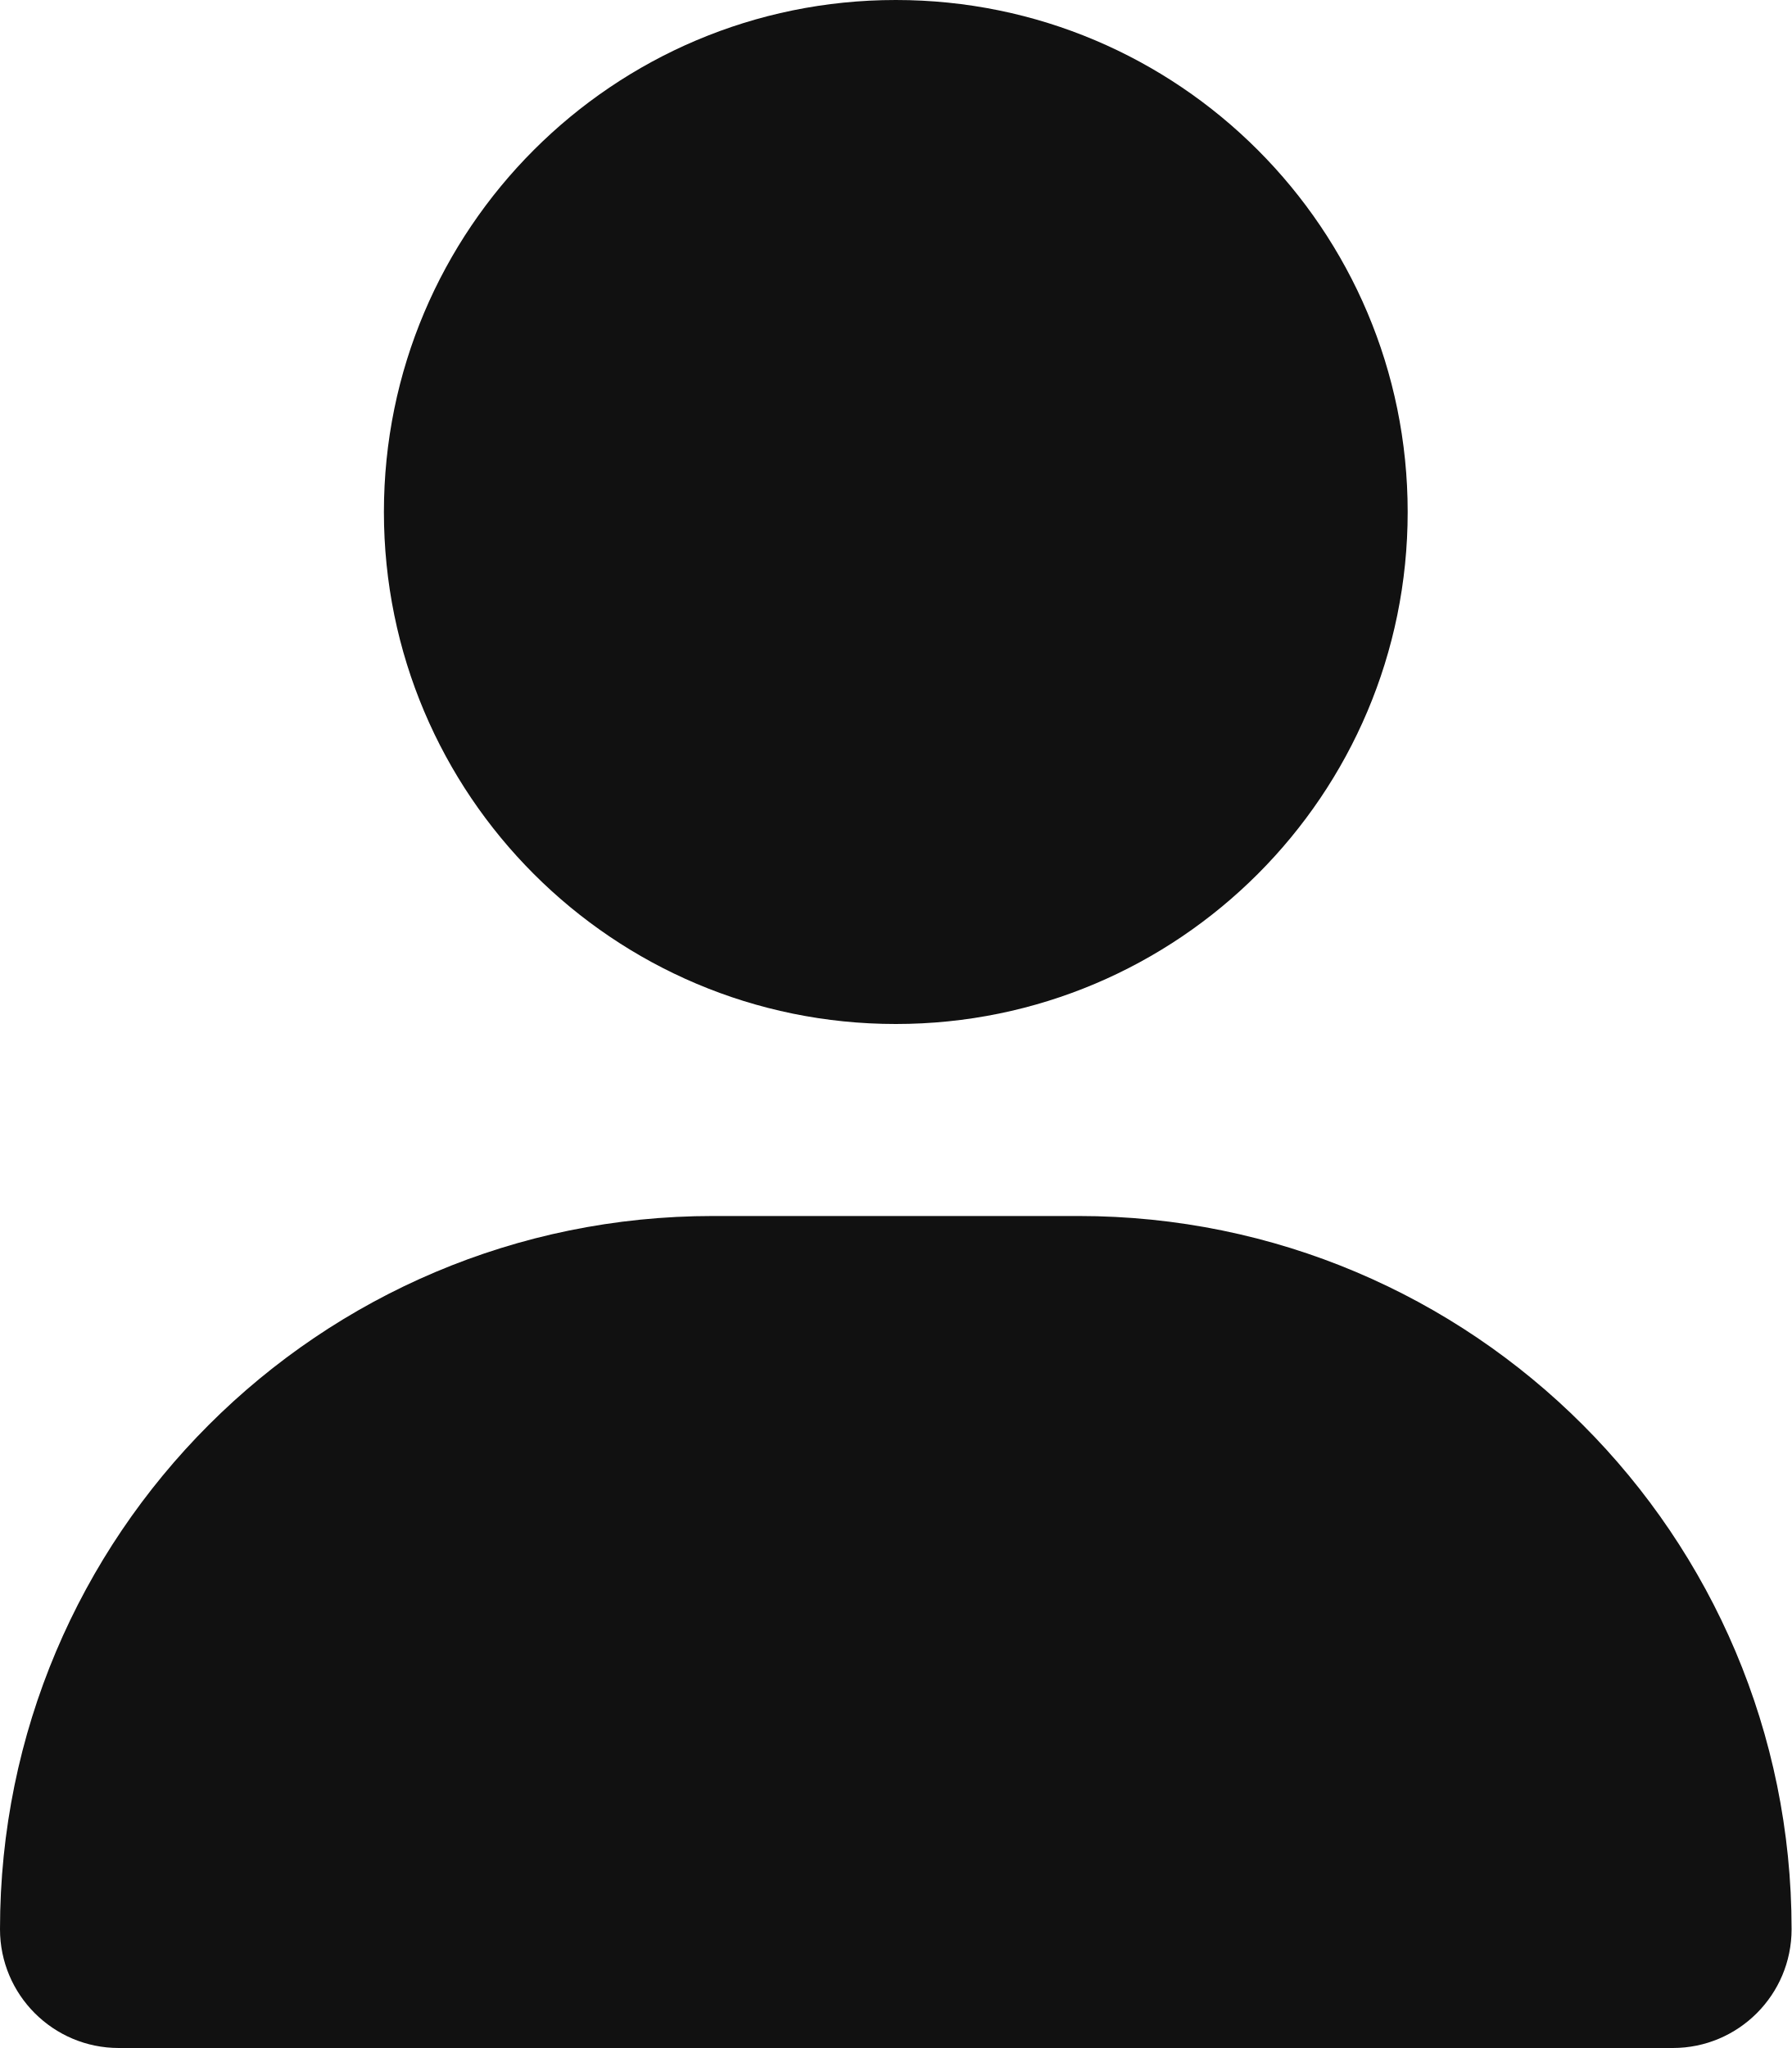
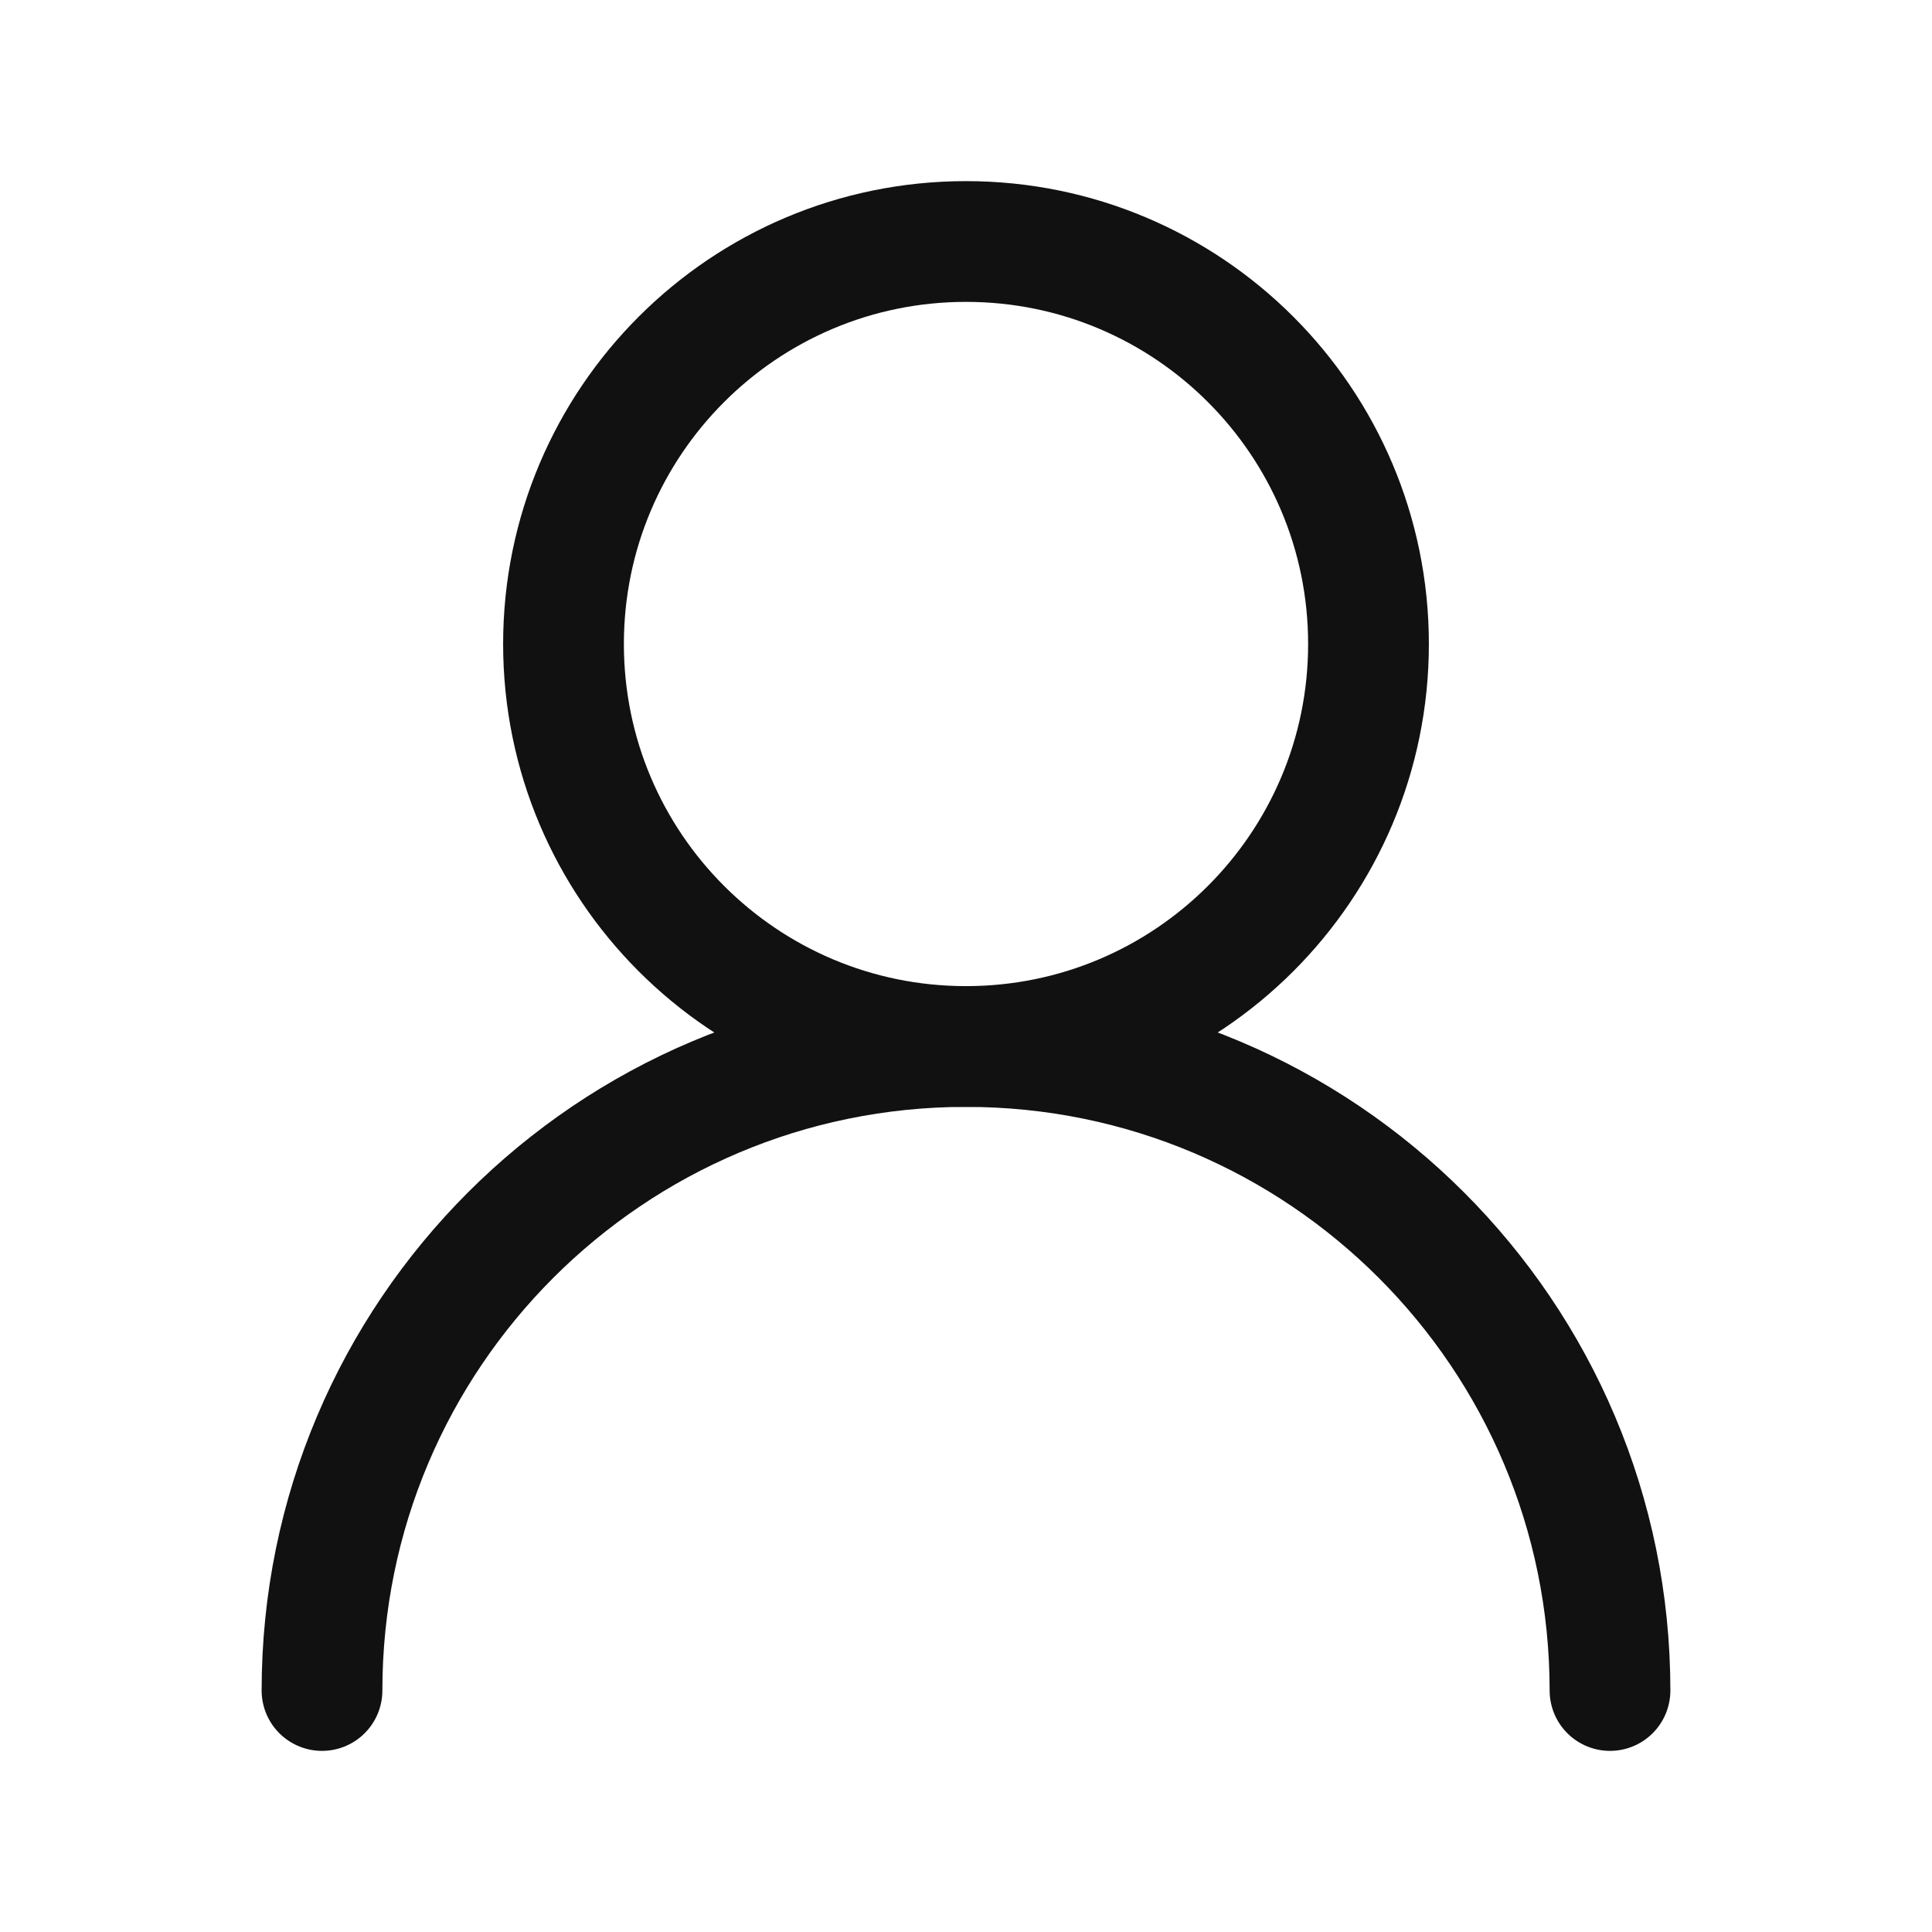
- <svg xmlns="http://www.w3.org/2000/svg" viewBox="0 0 448 512">
-   <path fill="#111" d="M224 256A128 128 0 1 0 224 0a128 128 0 1 0 0 256zm-45.7 48C79.8 304 0 383.8 0 482.3C0 498.7 13.3 512 29.7 512l388.6 0c16.4 0 29.7-13.3 29.7-29.7C448 383.8 368.2 304 269.7 304l-91.4 0z" />
+ <svg xmlns="http://www.w3.org/2000/svg" width="32" height="32" viewBox="0 0 24 24" fill="none" stroke="#111111" stroke-width="1.5" stroke-linecap="round" stroke-linejoin="round" class="lucide lucide-user-round">
+   <circle cx="12" cy="8" r="5" />
+   <path d="M20 21a8 8 0 0 0-16 0" />
</svg>
